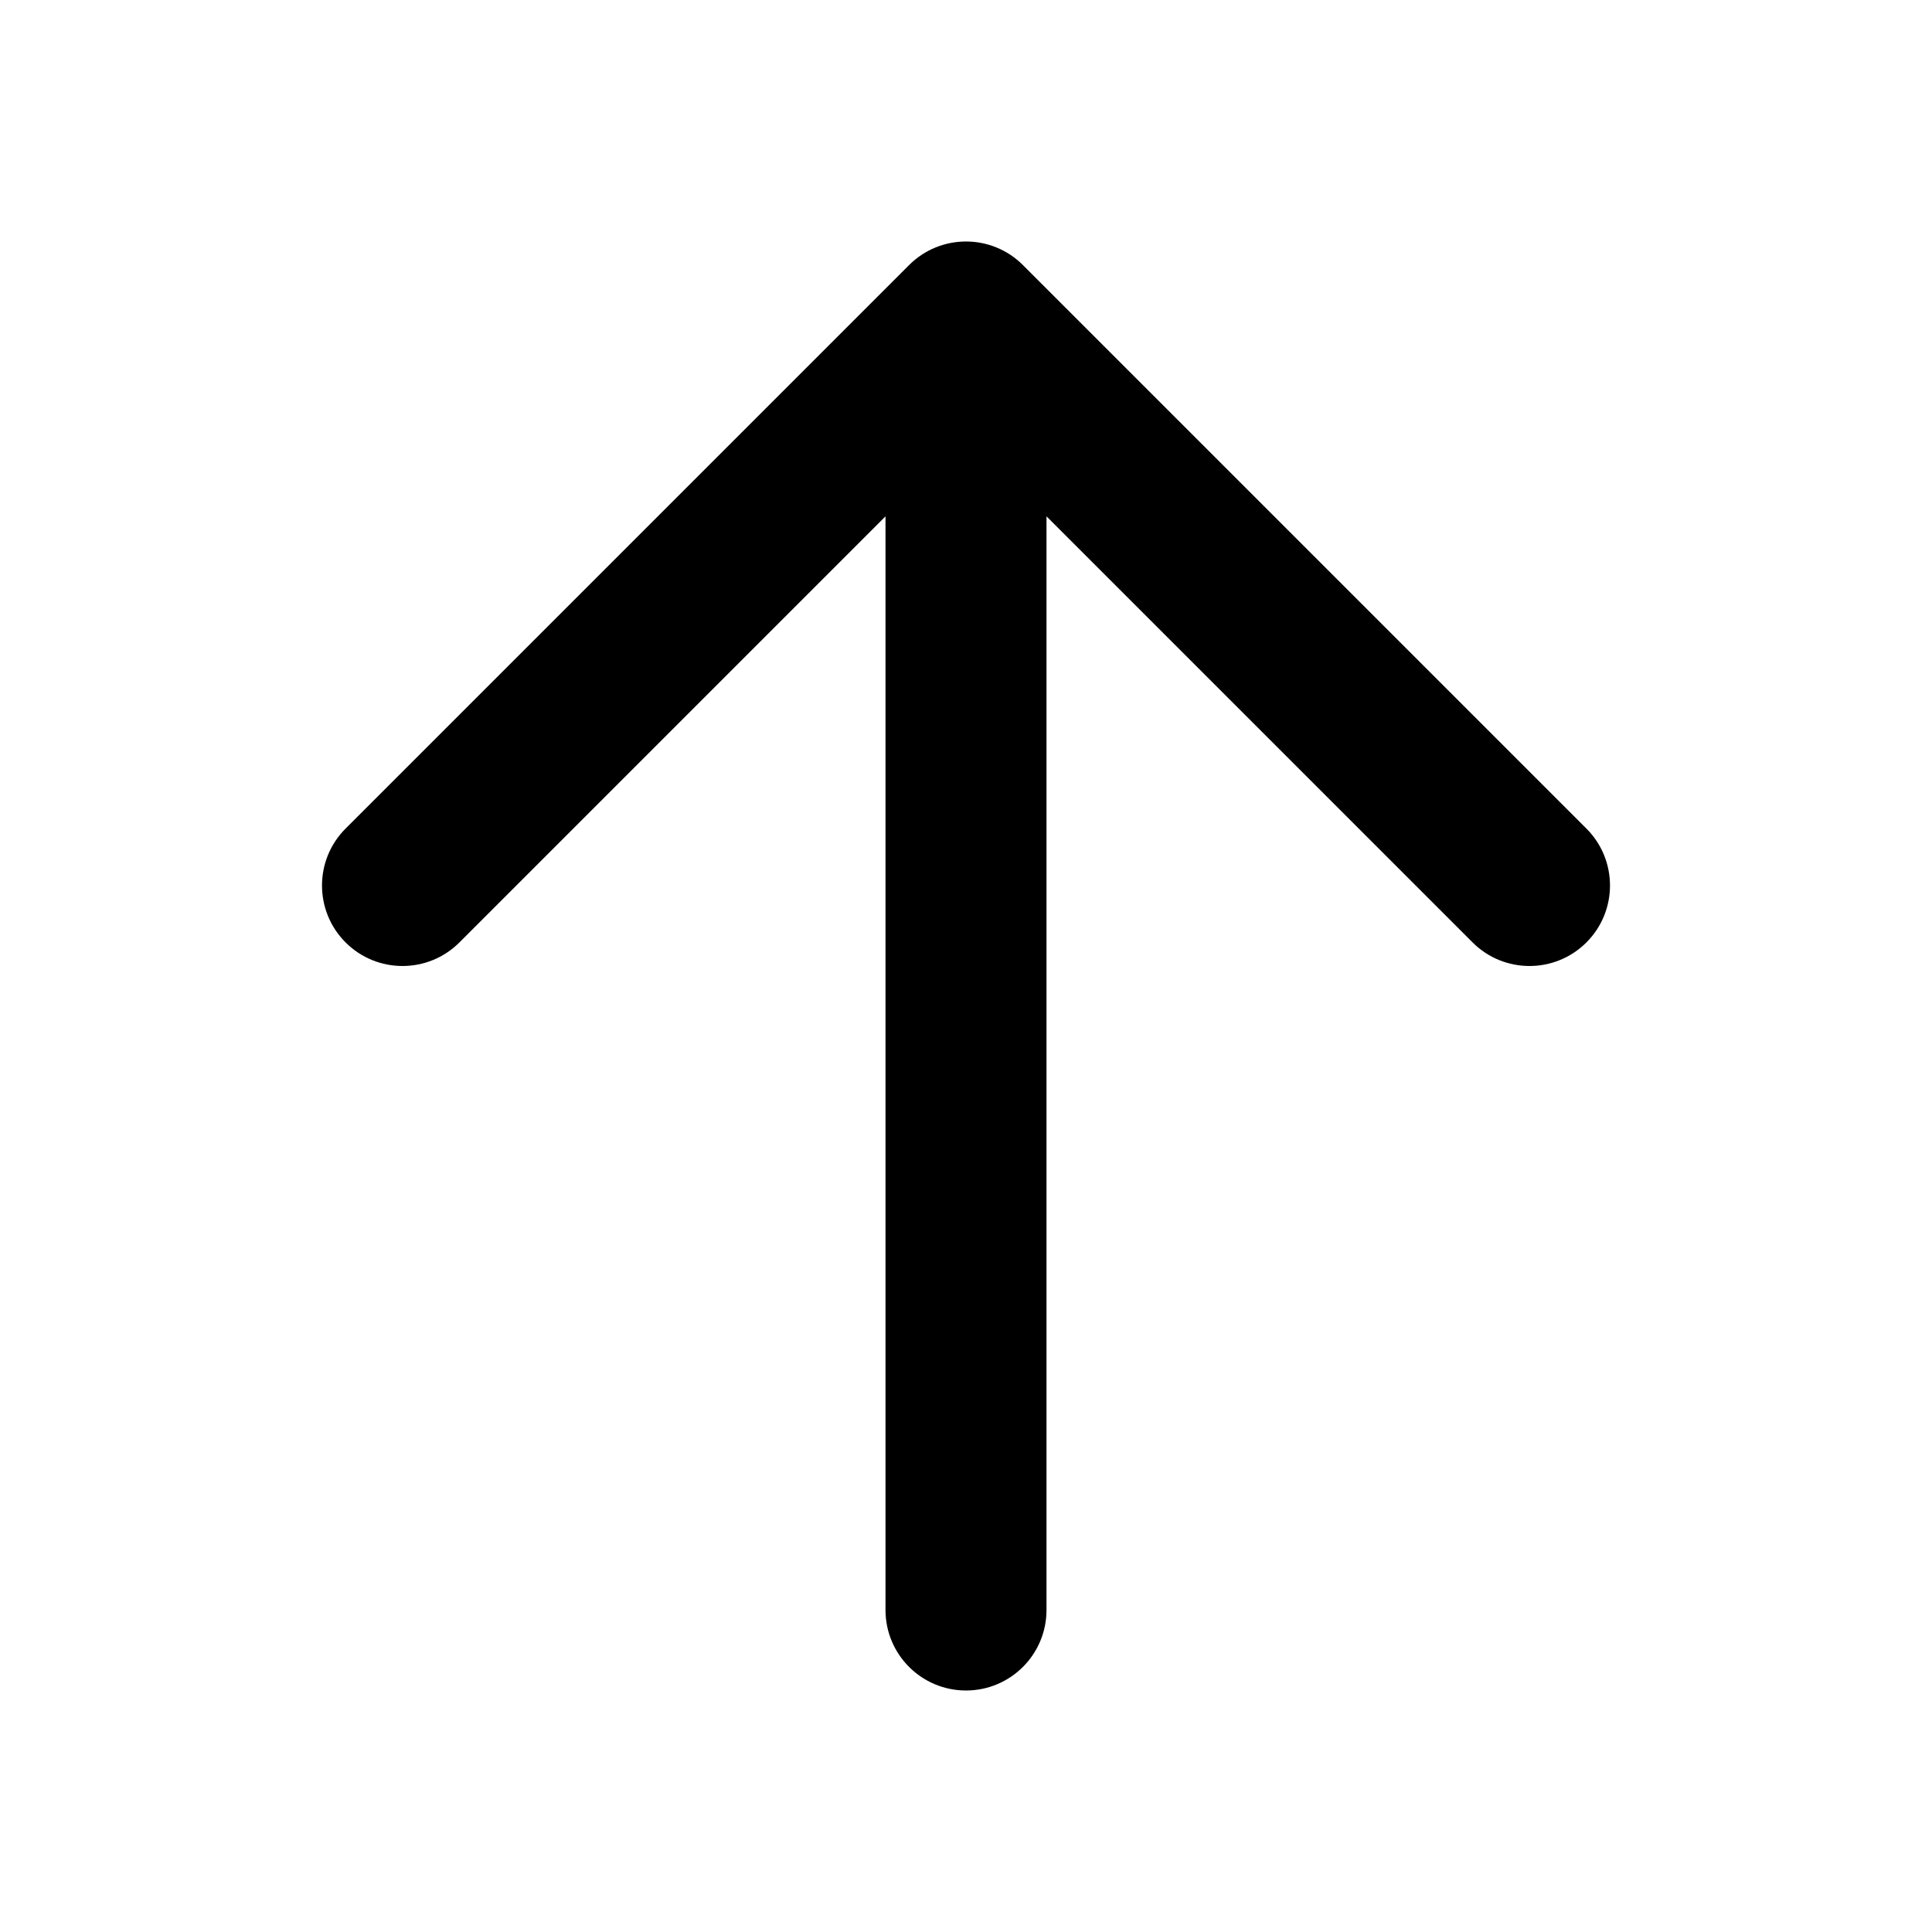
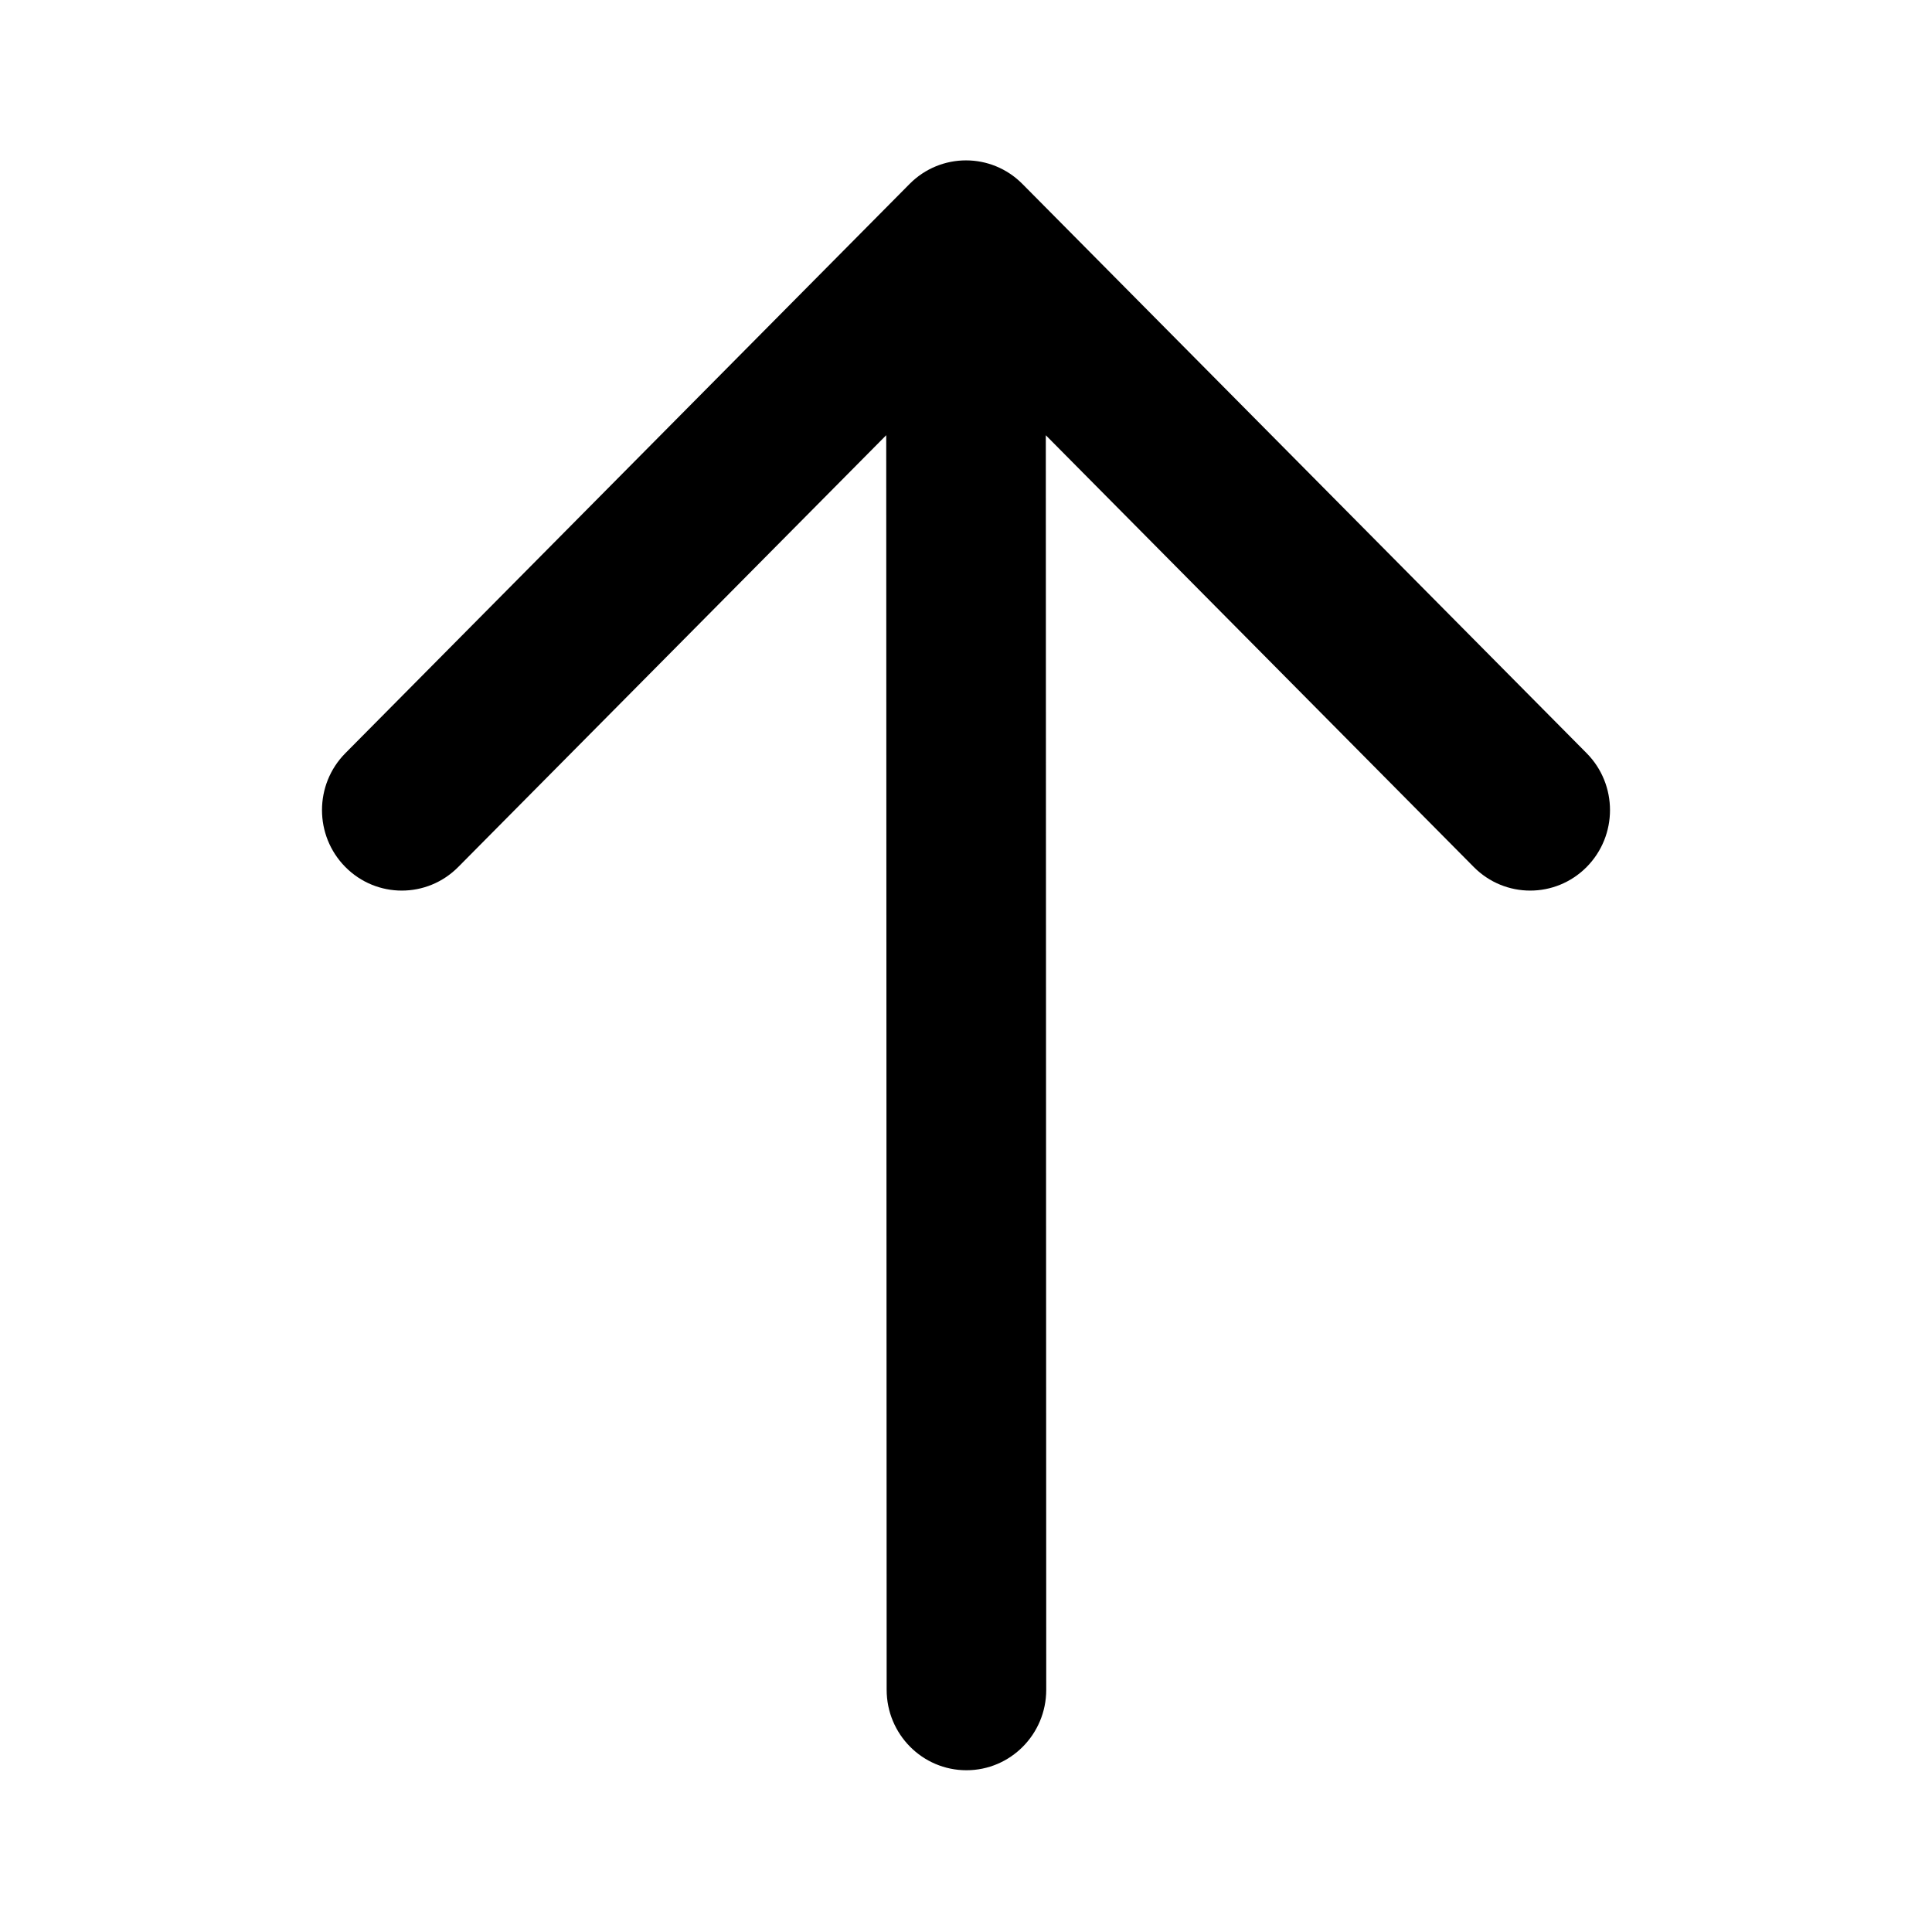
<svg xmlns="http://www.w3.org/2000/svg" viewBox="0 0 512 512">
-   <path d="M271.085 70.248C262.754 61.917 249.246 61.917 240.915 70.248L91.582 219.582C83.251 227.913 83.251 241.42 91.582 249.752C99.913 258.083 113.42 258.083 121.752 249.752L234.667 136.837V426.667C234.667 438.449 244.218 448 256 448C267.782 448 277.333 438.449 277.333 426.667V136.837L390.248 249.752C398.58 258.083 412.087 258.083 420.418 249.752C428.749 241.42 428.749 227.913 420.418 219.582L271.085 70.248Z" />
+   <path d="M91.526 199.599C83.268 207.93 83.268 221.438 91.526 229.769C99.784 238.1 113.173 238.1 121.43 229.769L234.859 115.333L234.972 447.8C234.972 459.582 244.439 469.133 256.117 469.133C267.796 469.133 277.263 459.582 277.263 447.8L277.15 115.343L390.568 229.769C398.826 238.1 412.215 238.1 420.473 229.769C428.731 221.438 428.731 207.93 420.473 199.599L270.952 48.75C262.694 40.419 249.305 40.419 241.047 48.75L91.526 199.599Z" fill="black" />
</svg>
